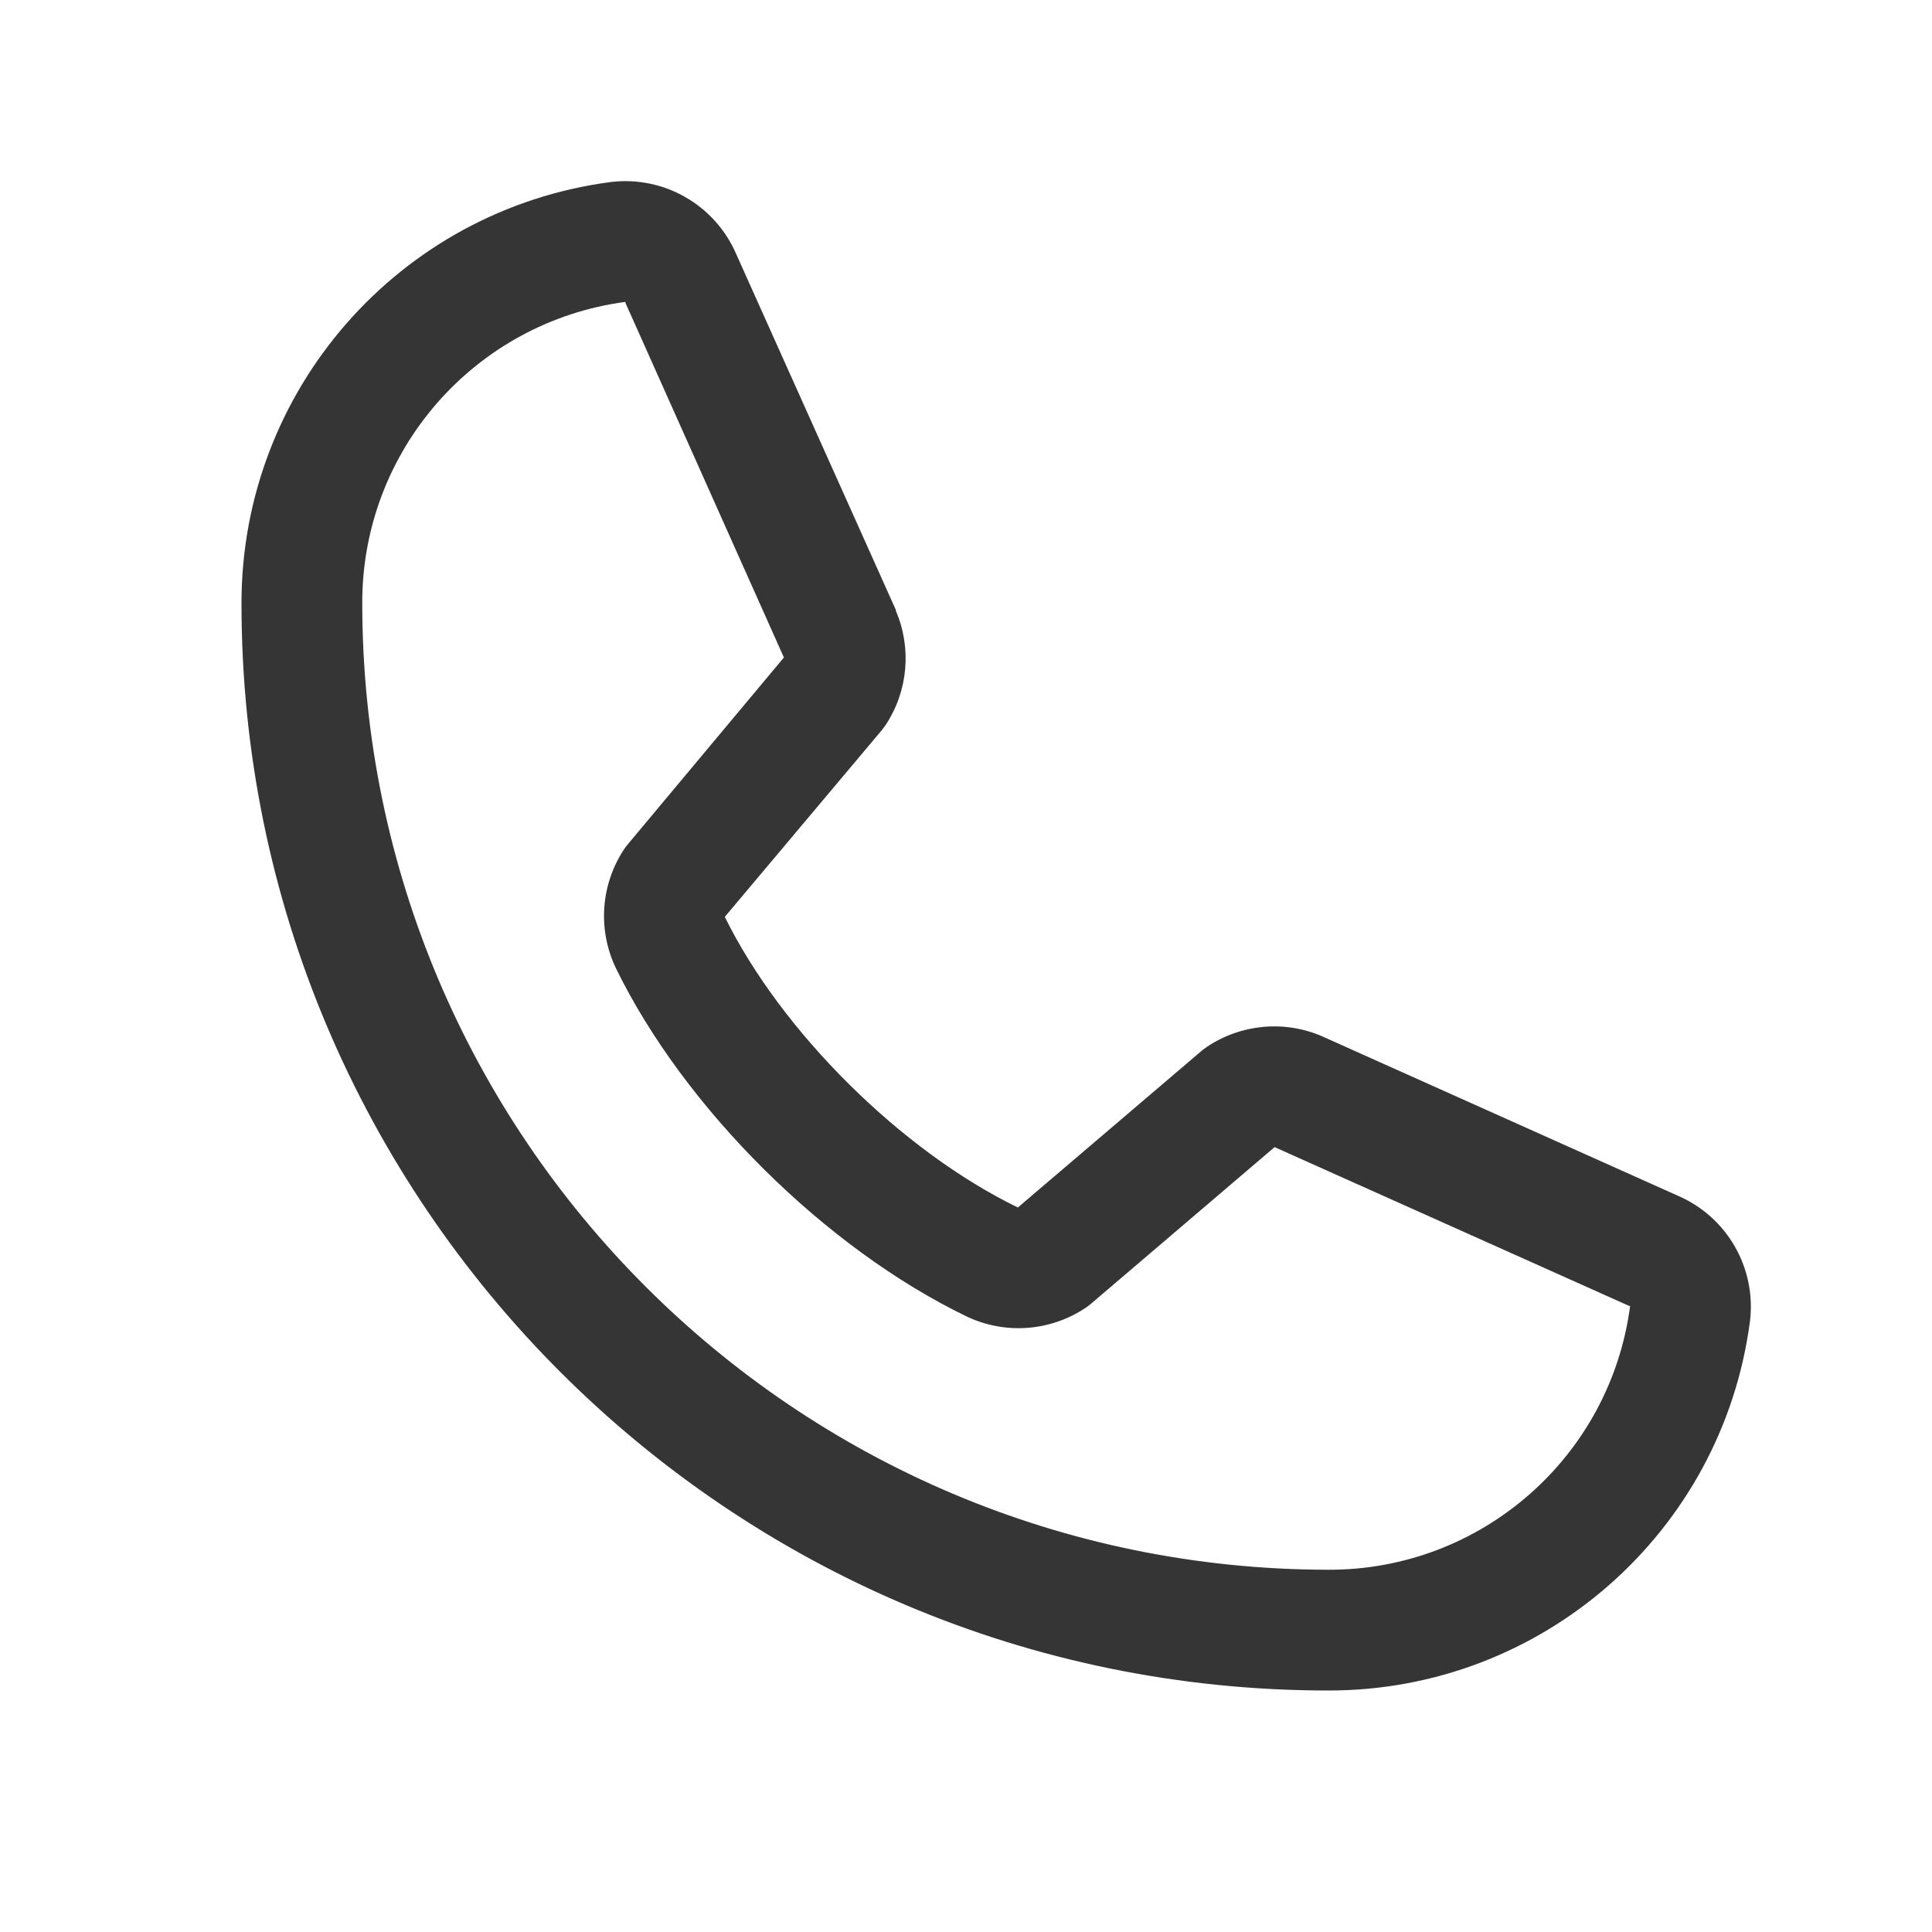
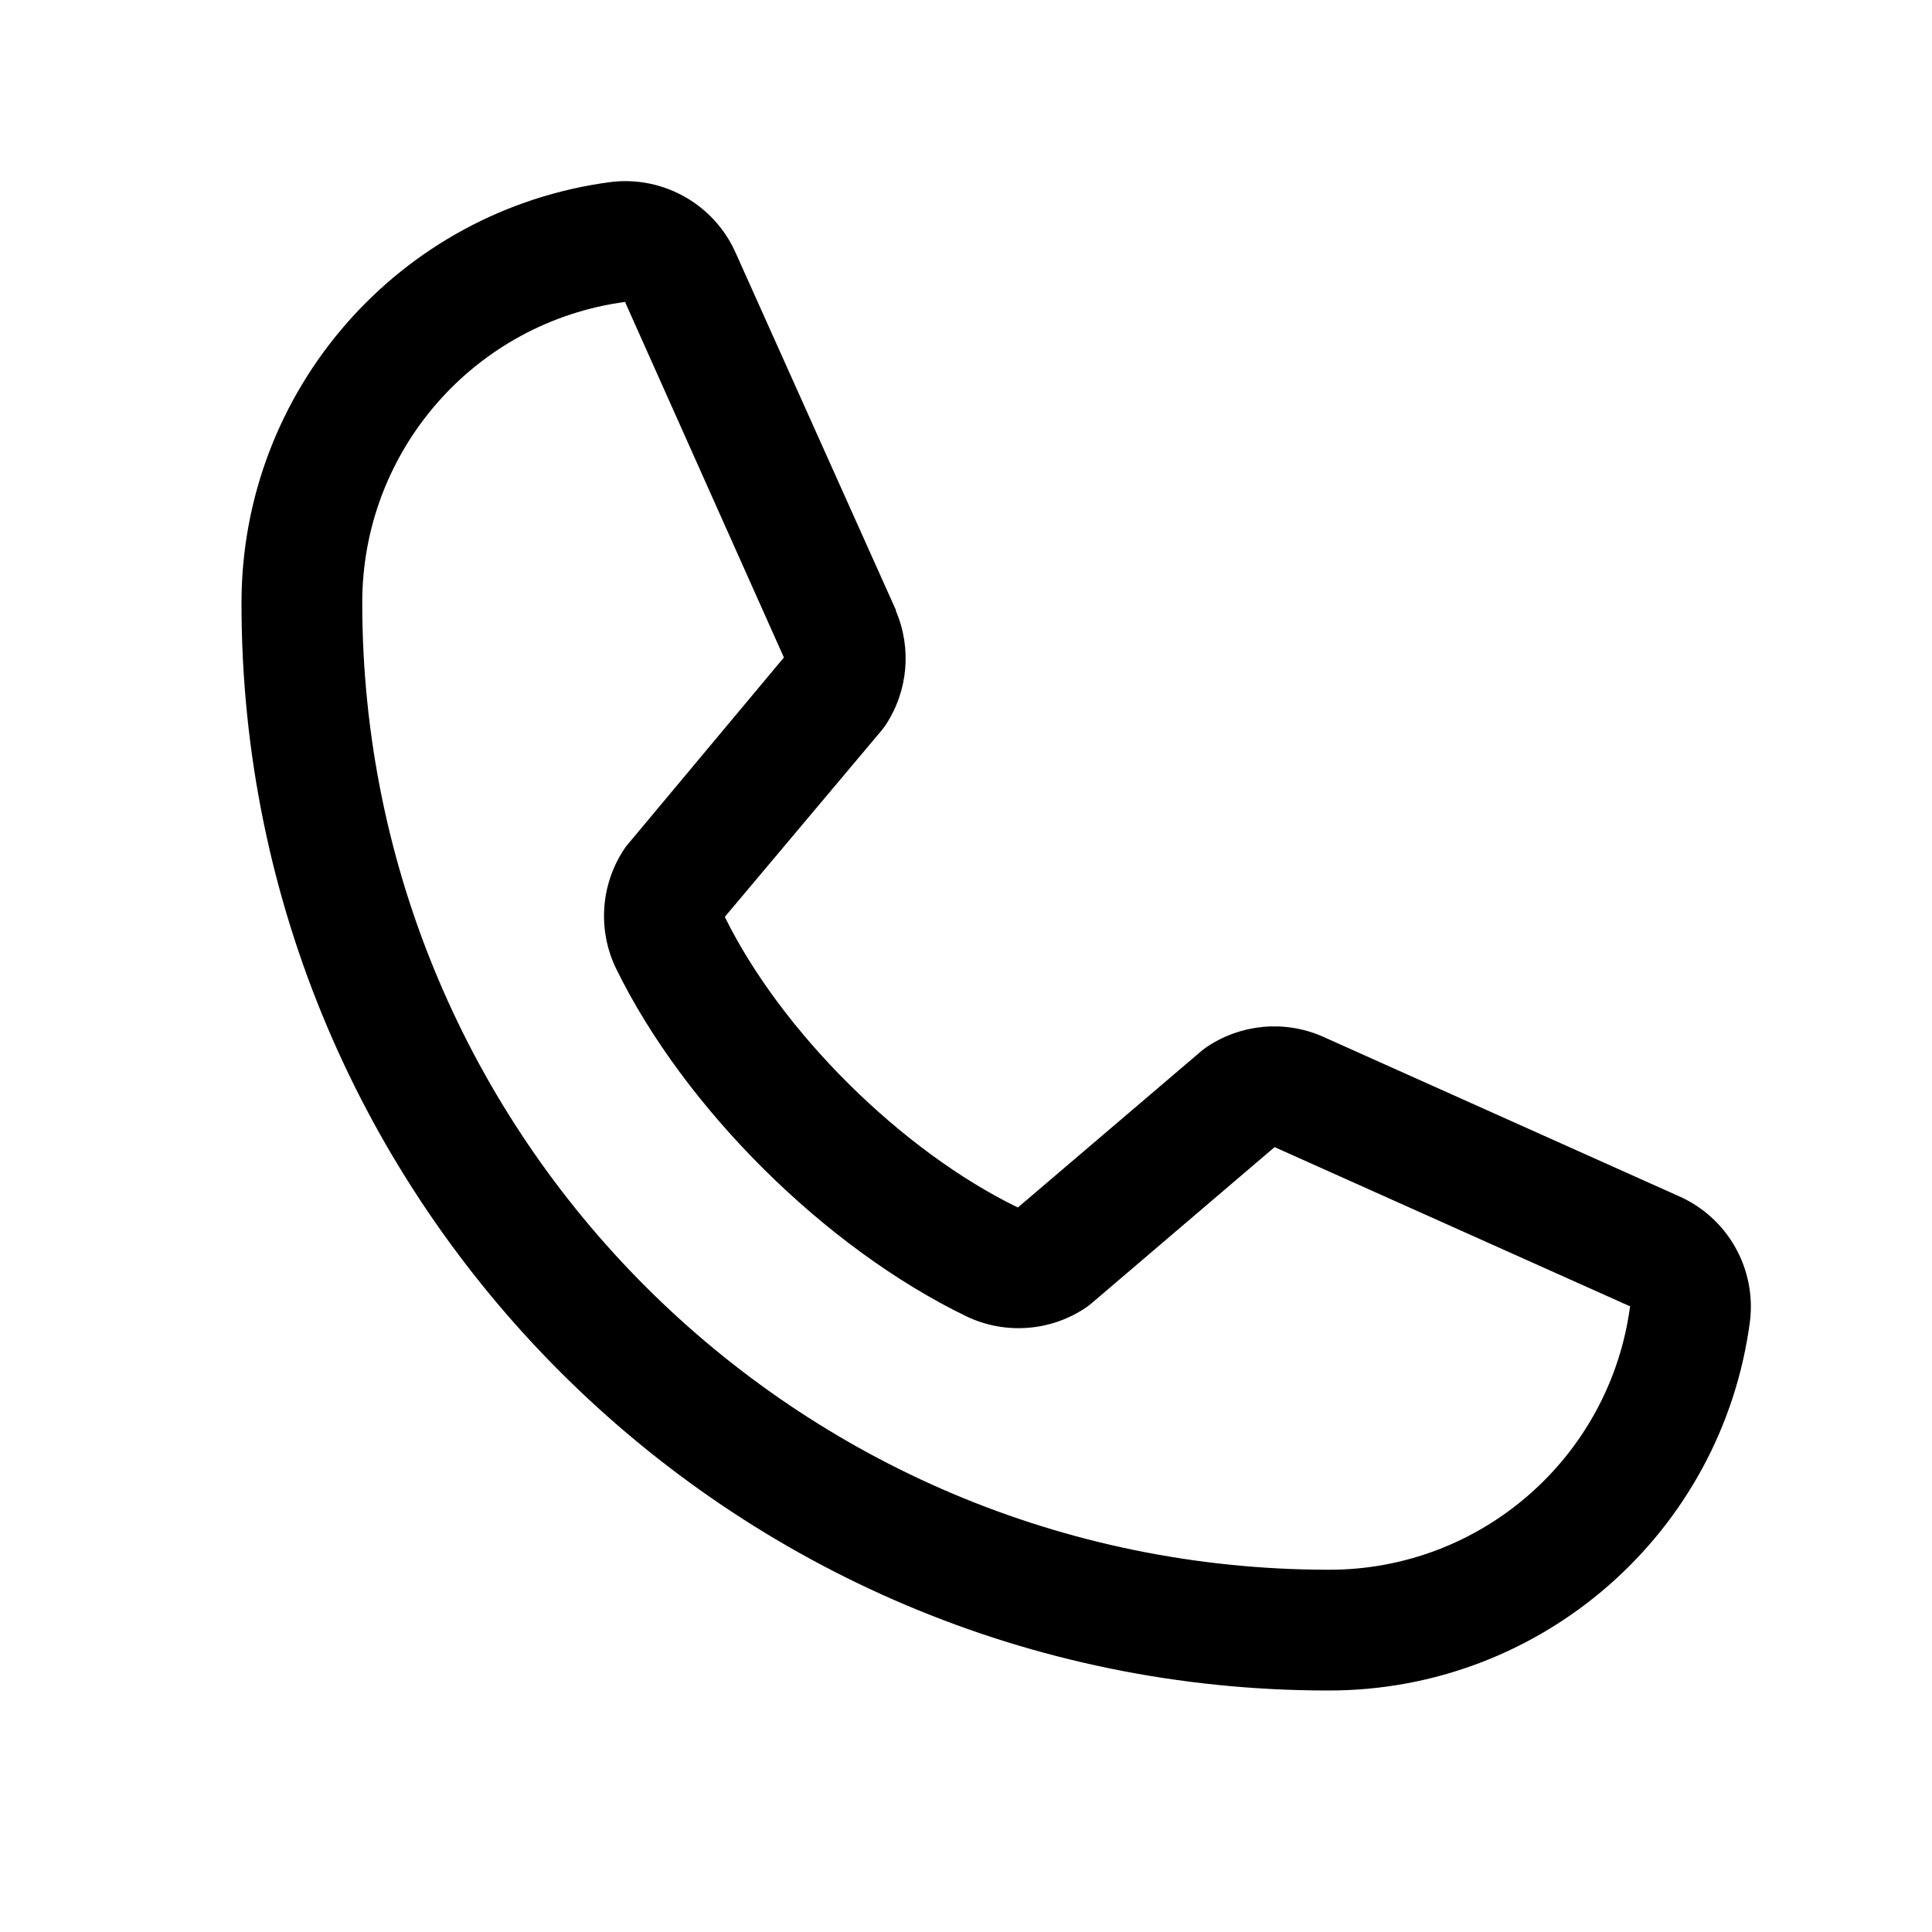
- <svg xmlns="http://www.w3.org/2000/svg" width="32" height="32" fill="#363535" viewBox="0 0 256 256">
+ <svg xmlns="http://www.w3.org/2000/svg" width="32" height="32" fill="black" viewBox="0 0 256 256">
  <path d="M222.37,158.46l-47.11-21.11-.13-.06a16,16,0,0,0-15.17,1.4,8.12,8.12,0,0,0-.75.56L134.87,160c-15.42-7.49-31.34-23.29-38.83-38.51l20.78-24.71c.2-.25.39-.5.57-.77a16,16,0,0,0,1.32-15.06l0-.12L97.54,33.64a16,16,0,0,0-16.62-9.52A56.26,56.26,0,0,0,32,80c0,79.4,64.6,144,144,144a56.26,56.26,0,0,0,55.88-48.92A16,16,0,0,0,222.37,158.46ZM176,208A128.14,128.14,0,0,1,48,80,40.2,40.2,0,0,1,82.87,40a.61.61,0,0,0,0,.12l21,47L83.2,111.86a6.13,6.13,0,0,0-.57.77,16,16,0,0,0-1,15.7c9.06,18.53,27.73,37.06,46.46,46.11a16,16,0,0,0,15.75-1.14,8.44,8.44,0,0,0,.74-.56L168.89,152l47,21.05h0s.08,0,.11,0A40.21,40.21,0,0,1,176,208Z" />
</svg>
